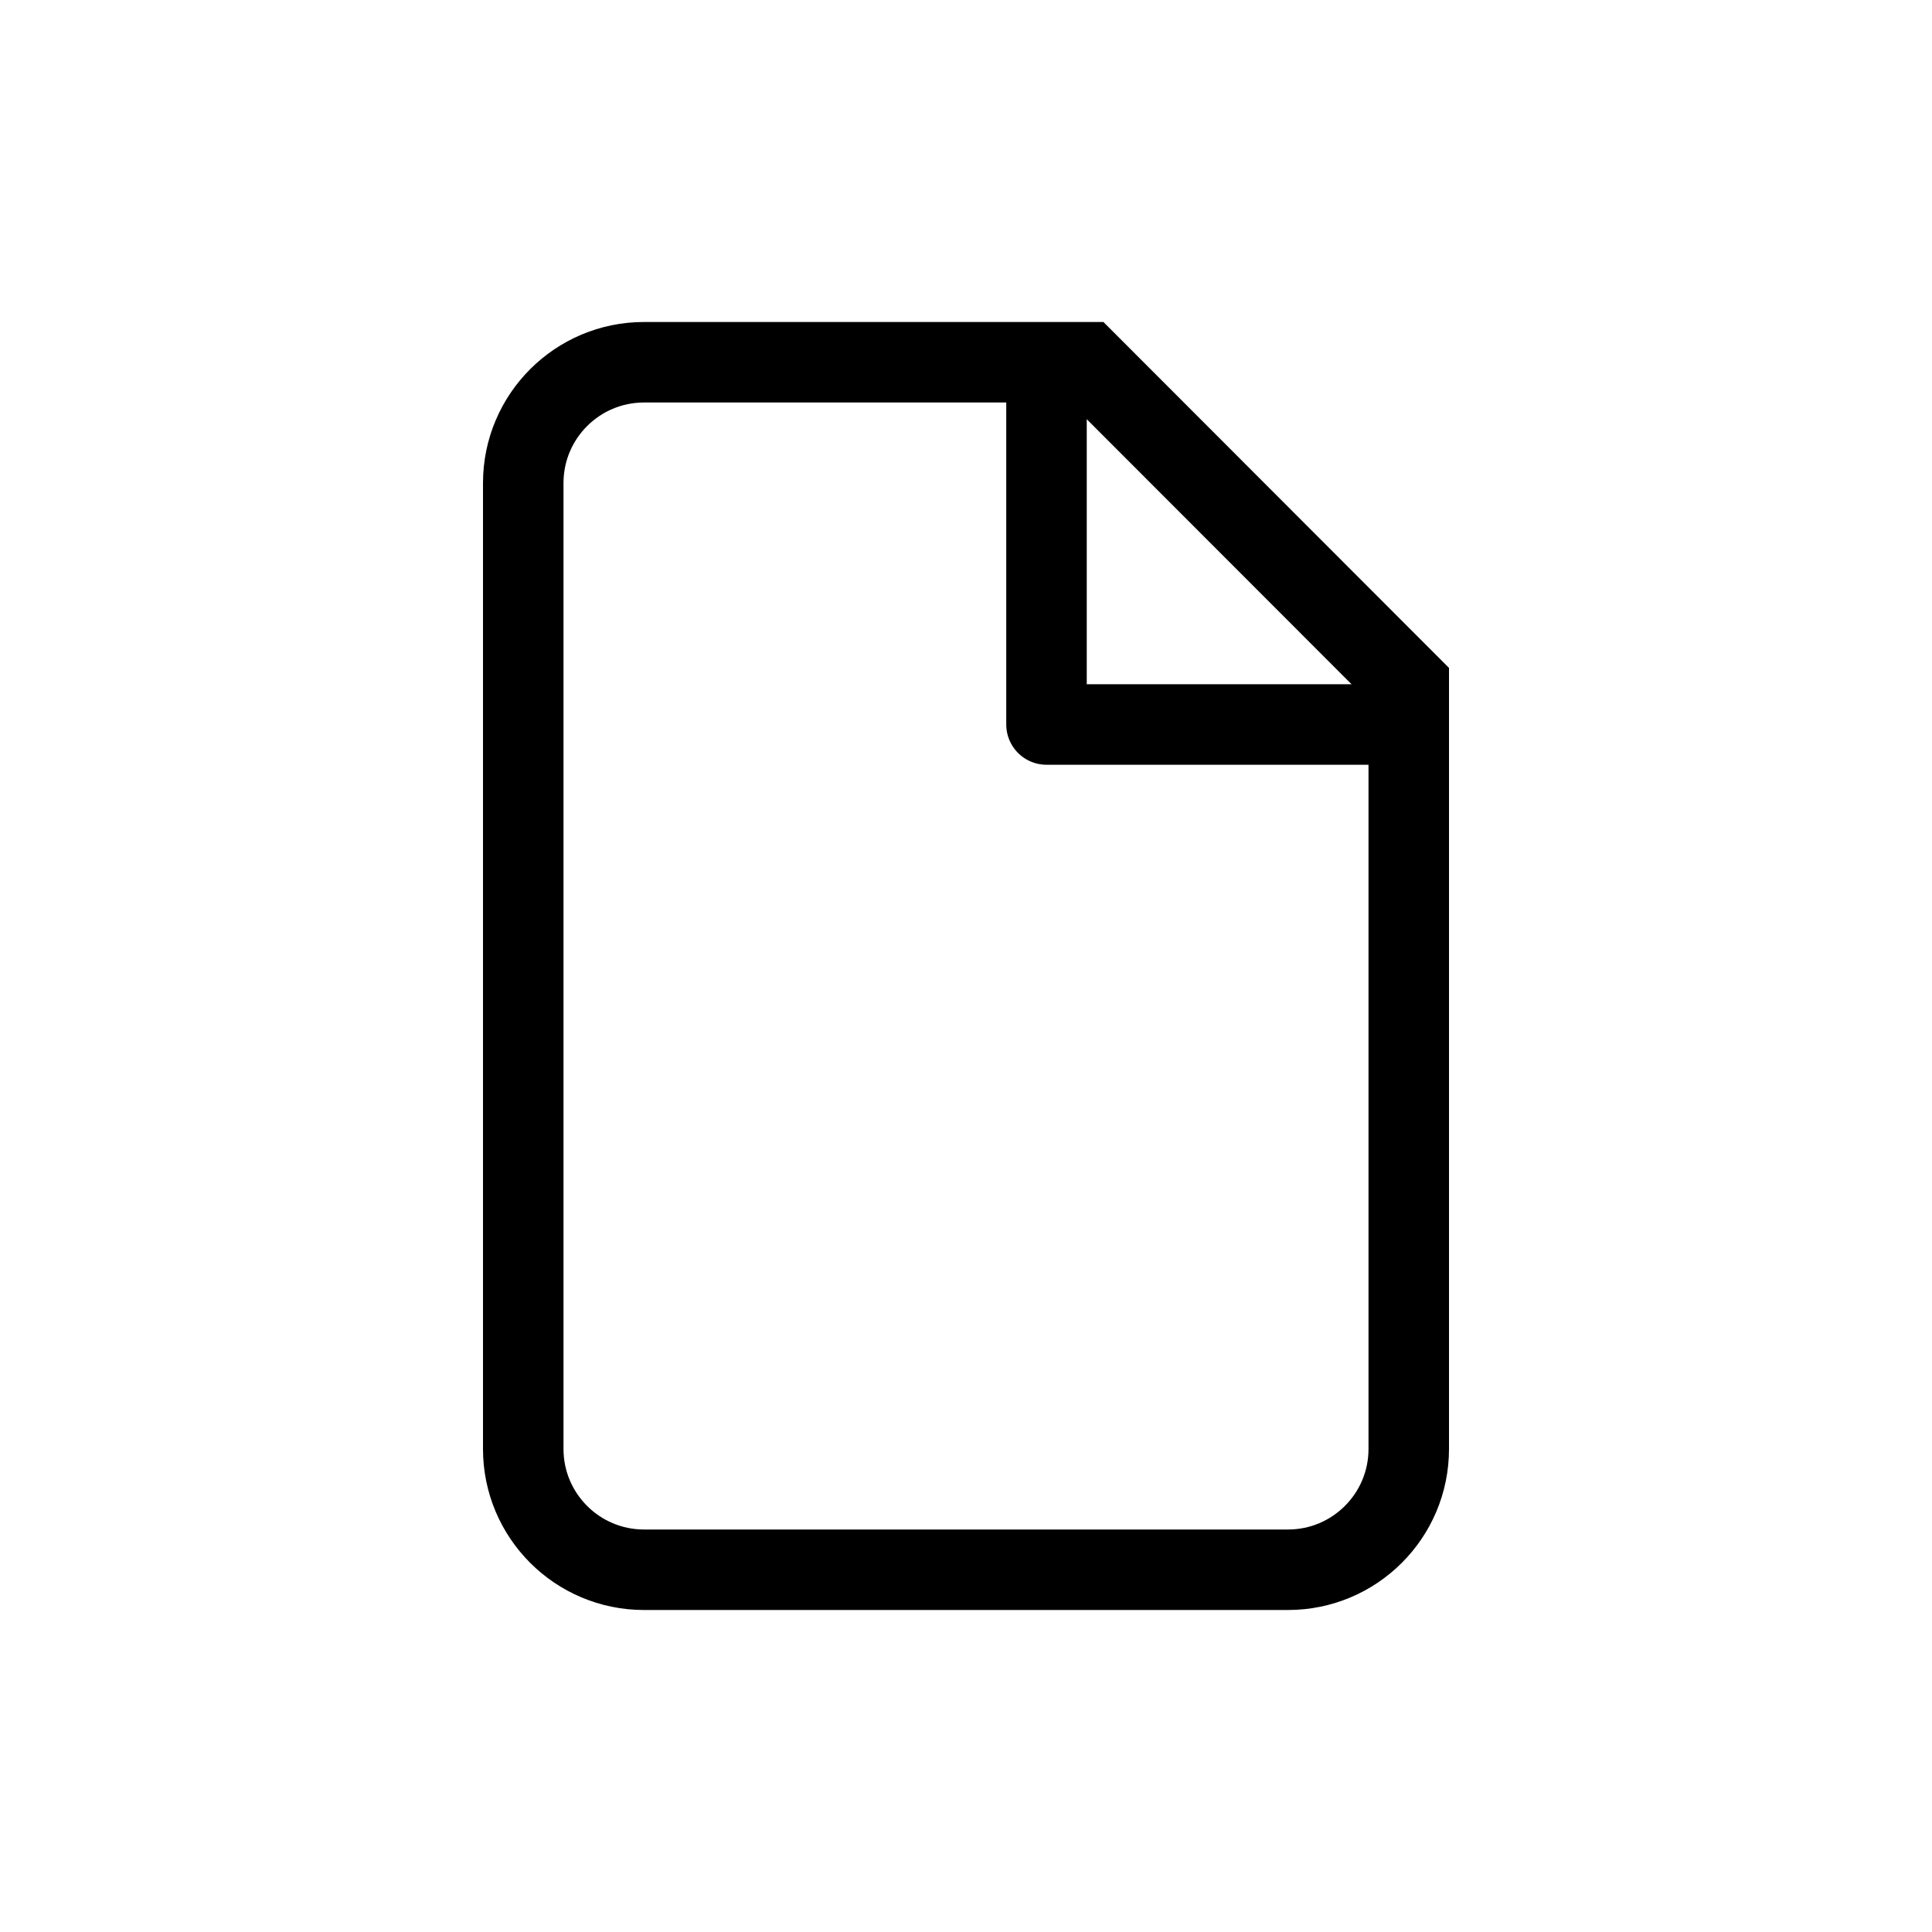
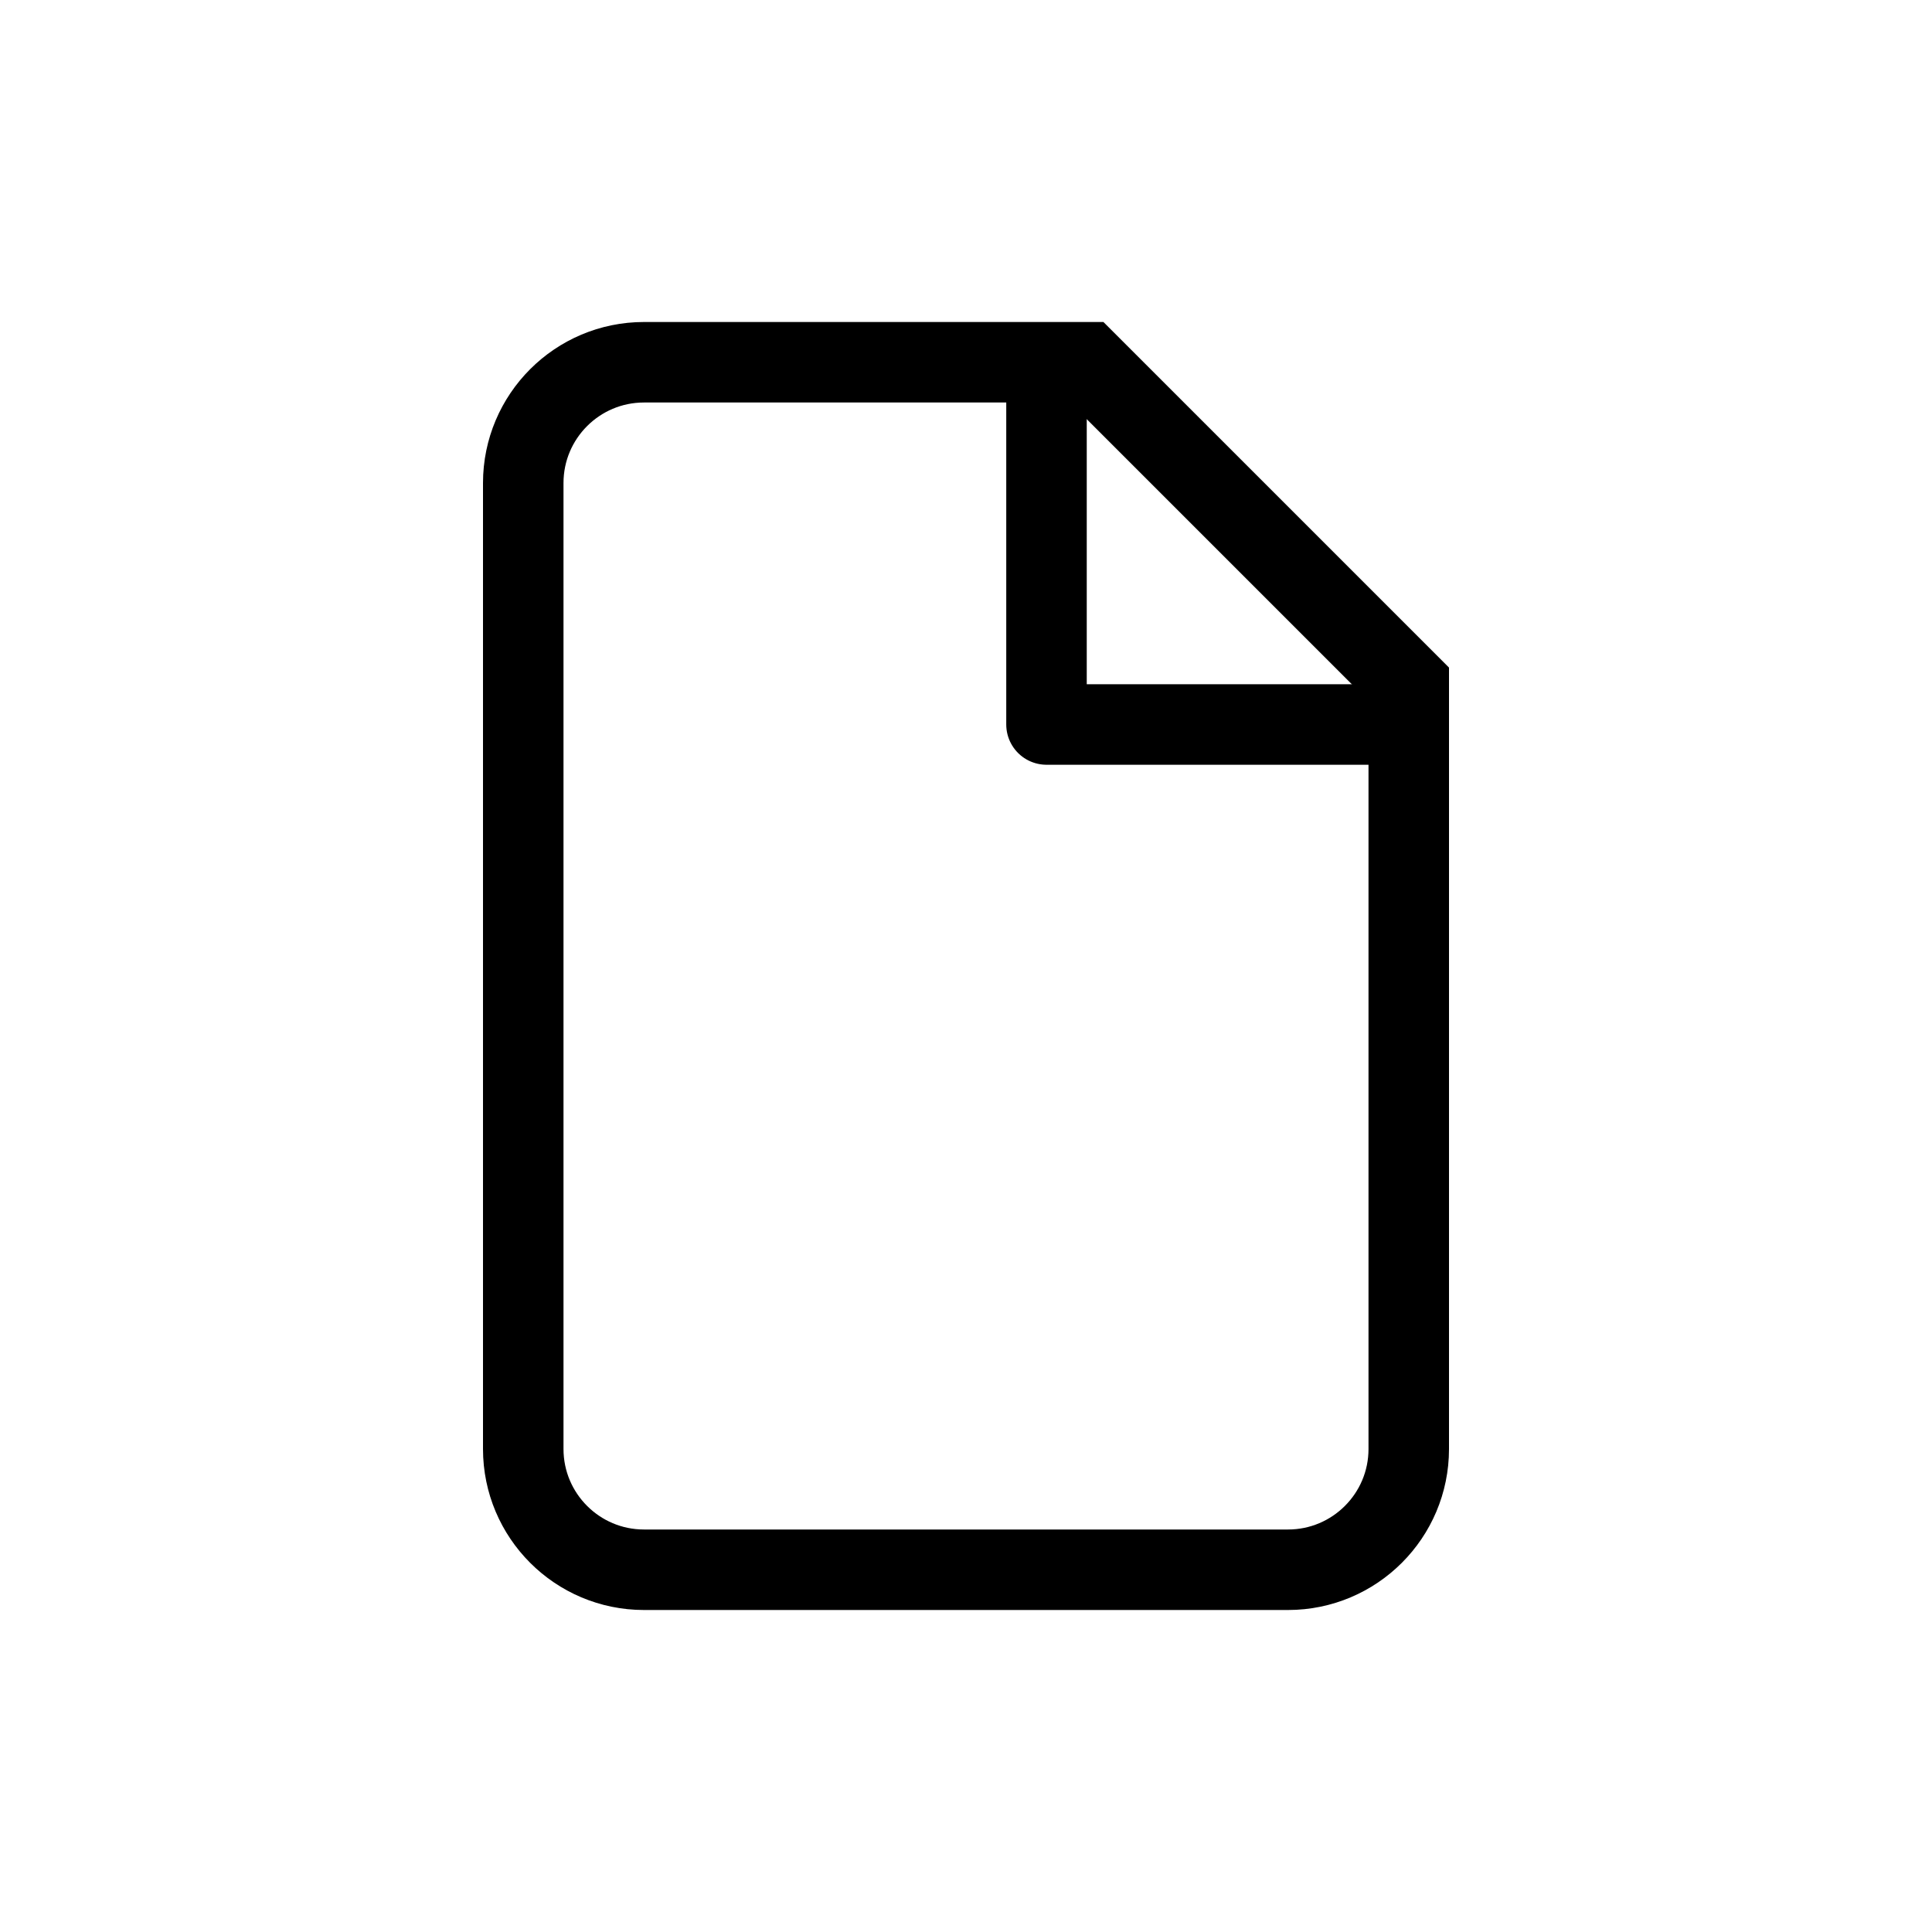
<svg xmlns="http://www.w3.org/2000/svg" width="24" height="24" viewBox="0 0 24 24" fill="none">
-   <path d="M13.5 4.5H8C7.172 4.5 6.5 5.172 6.5 6V18C6.5 18.828 7.172 19.5 8 19.5H16C16.828 19.5 17.5 18.828 17.5 18V8.504L13.5 4.5Z" stroke="black" />
-   <path d="M13 5V9H17" stroke="black" stroke-linecap="round" stroke-linejoin="round" />
+   <path d="M6.5 6C6.5 5.172 7.172 4.5 8 4.5H13.5L17.5 8.5V18C17.5 18.828 16.828 19.5 16 19.5H8C7.172 19.5 6.5 18.828 6.5 18V6Z" stroke="black" />
+   <path d="M13 4.5V9H17.5" stroke="black" stroke-linejoin="round" />
</svg>
